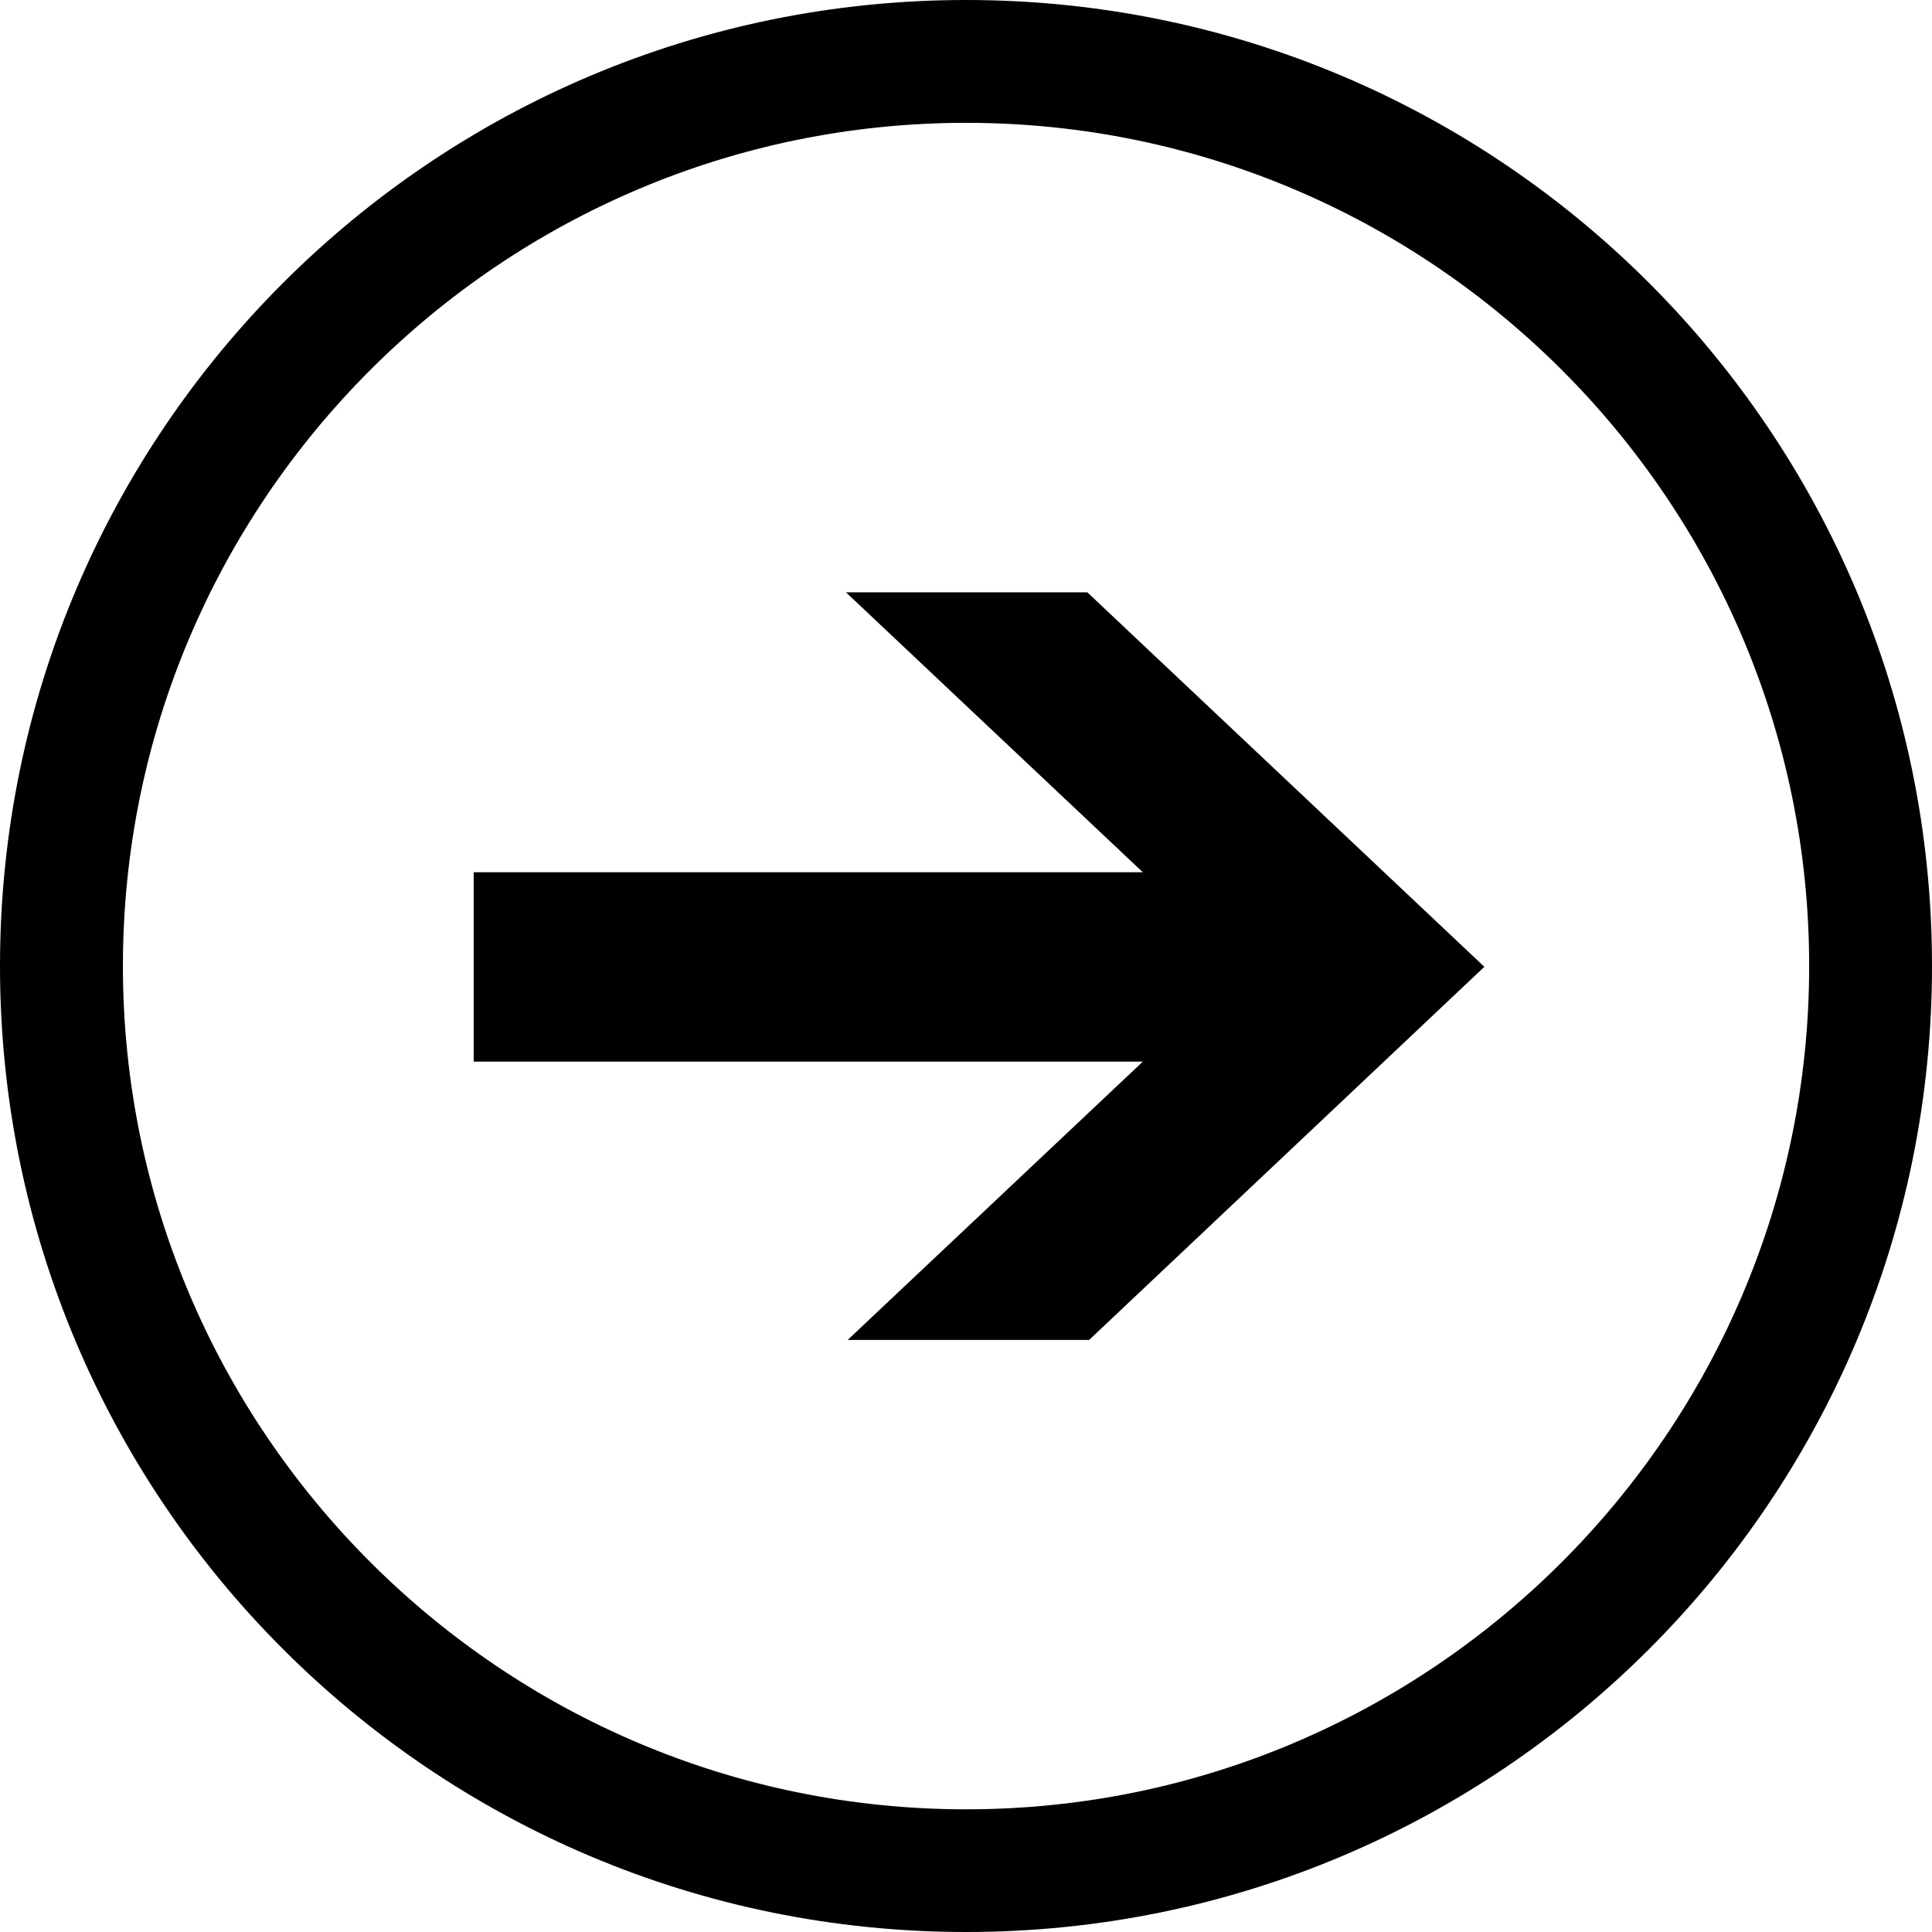
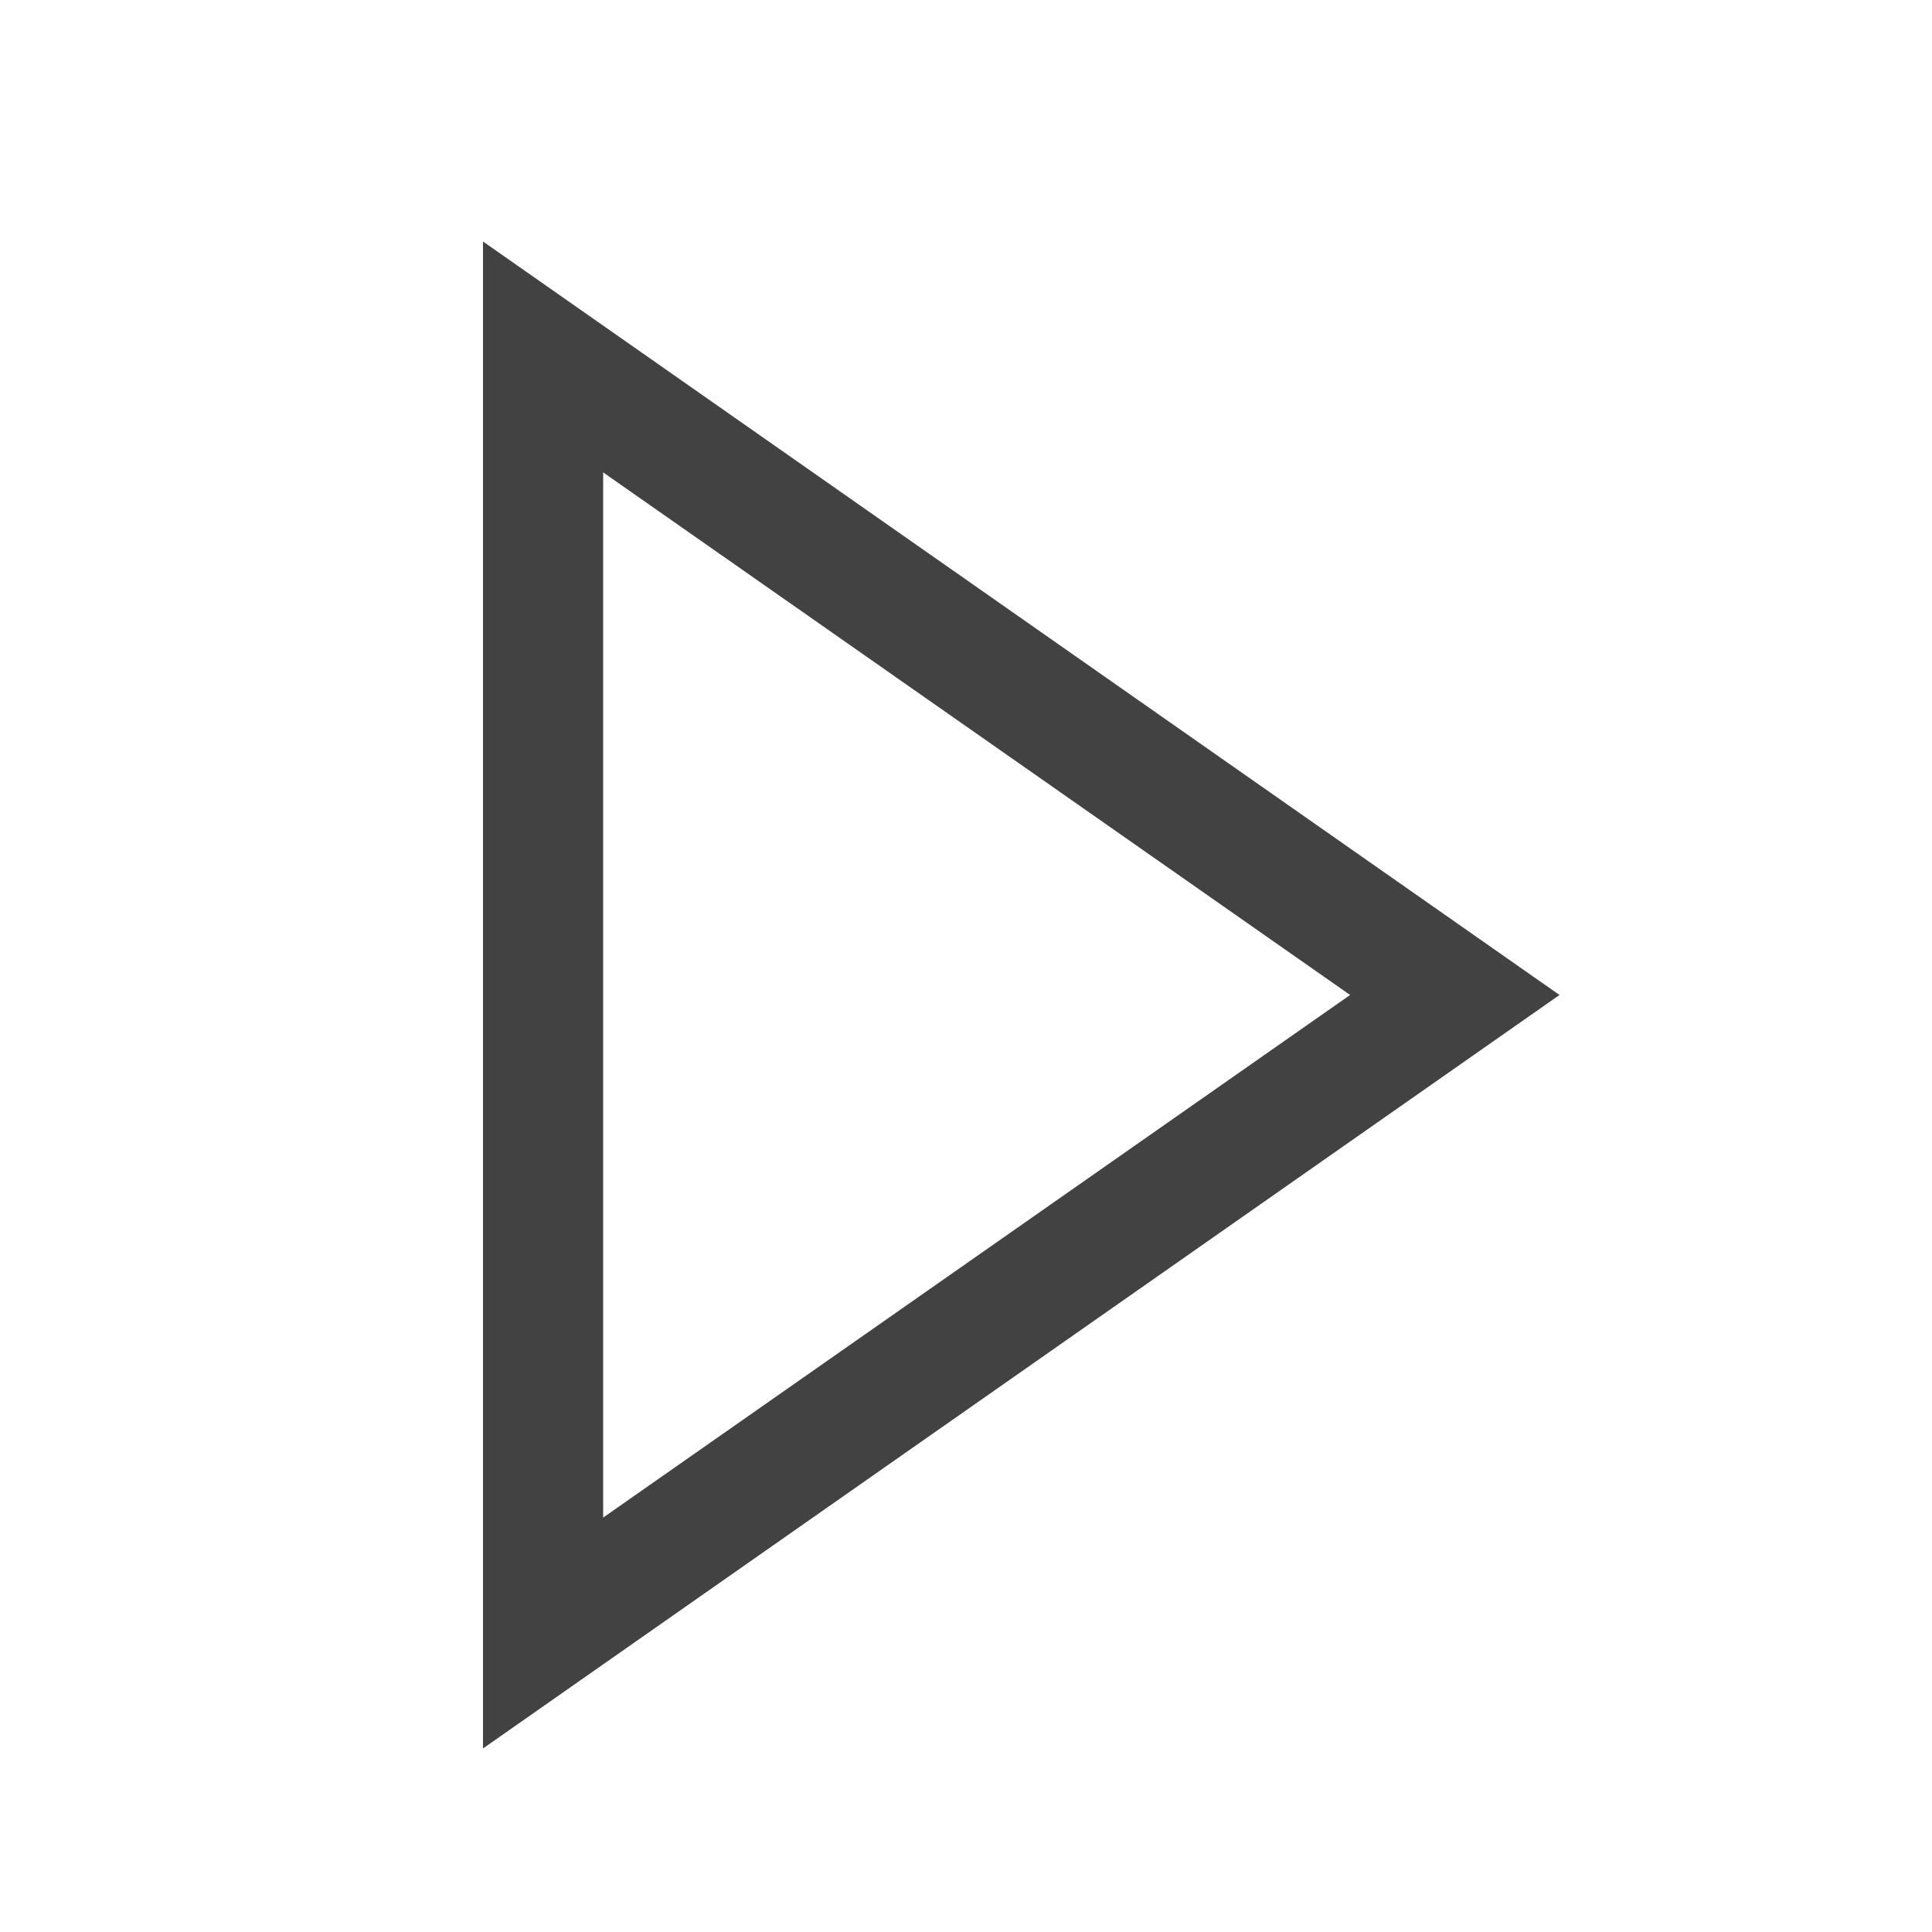
- <svg xmlns="http://www.w3.org/2000/svg" viewBox="0 0 50 50" role="presentation">
-   <g>
-     <path style="fill: #000" d="M25.004 0C38.809 0 50 11.197 50 25c0 13.808-11.191 25-24.996 25C11.194 50 0 38.808 0 25 0 11.197 11.194 0 25.004 0m0 3.179C12.974 3.179 3.181 12.967 3.181 25c0 12.033 9.792 21.825 21.823 21.825 12.026 0 21.817-9.792 21.817-21.825S37.03 3.179 25.004 3.179" />
-     <path style="fill: #000" d="M29.576 22.574l-7.683-7.245h6.247l10.275 9.692-10.228 9.656h-6.249l7.638-7.202H12.259v-4.901z" />
-   </g>
+ <svg xmlns="http://www.w3.org/2000/svg" width="16" height="16" viewBox="0 0 16 16" fill="none">
+   <path fill-rule="evenodd" clip-rule="evenodd" d="M4 2V14.48L12.915 8.24L4 2ZM11.181 8.24L4.995 12.568V3.912L11.181 8.24Z" fill="#424242" />
</svg>
